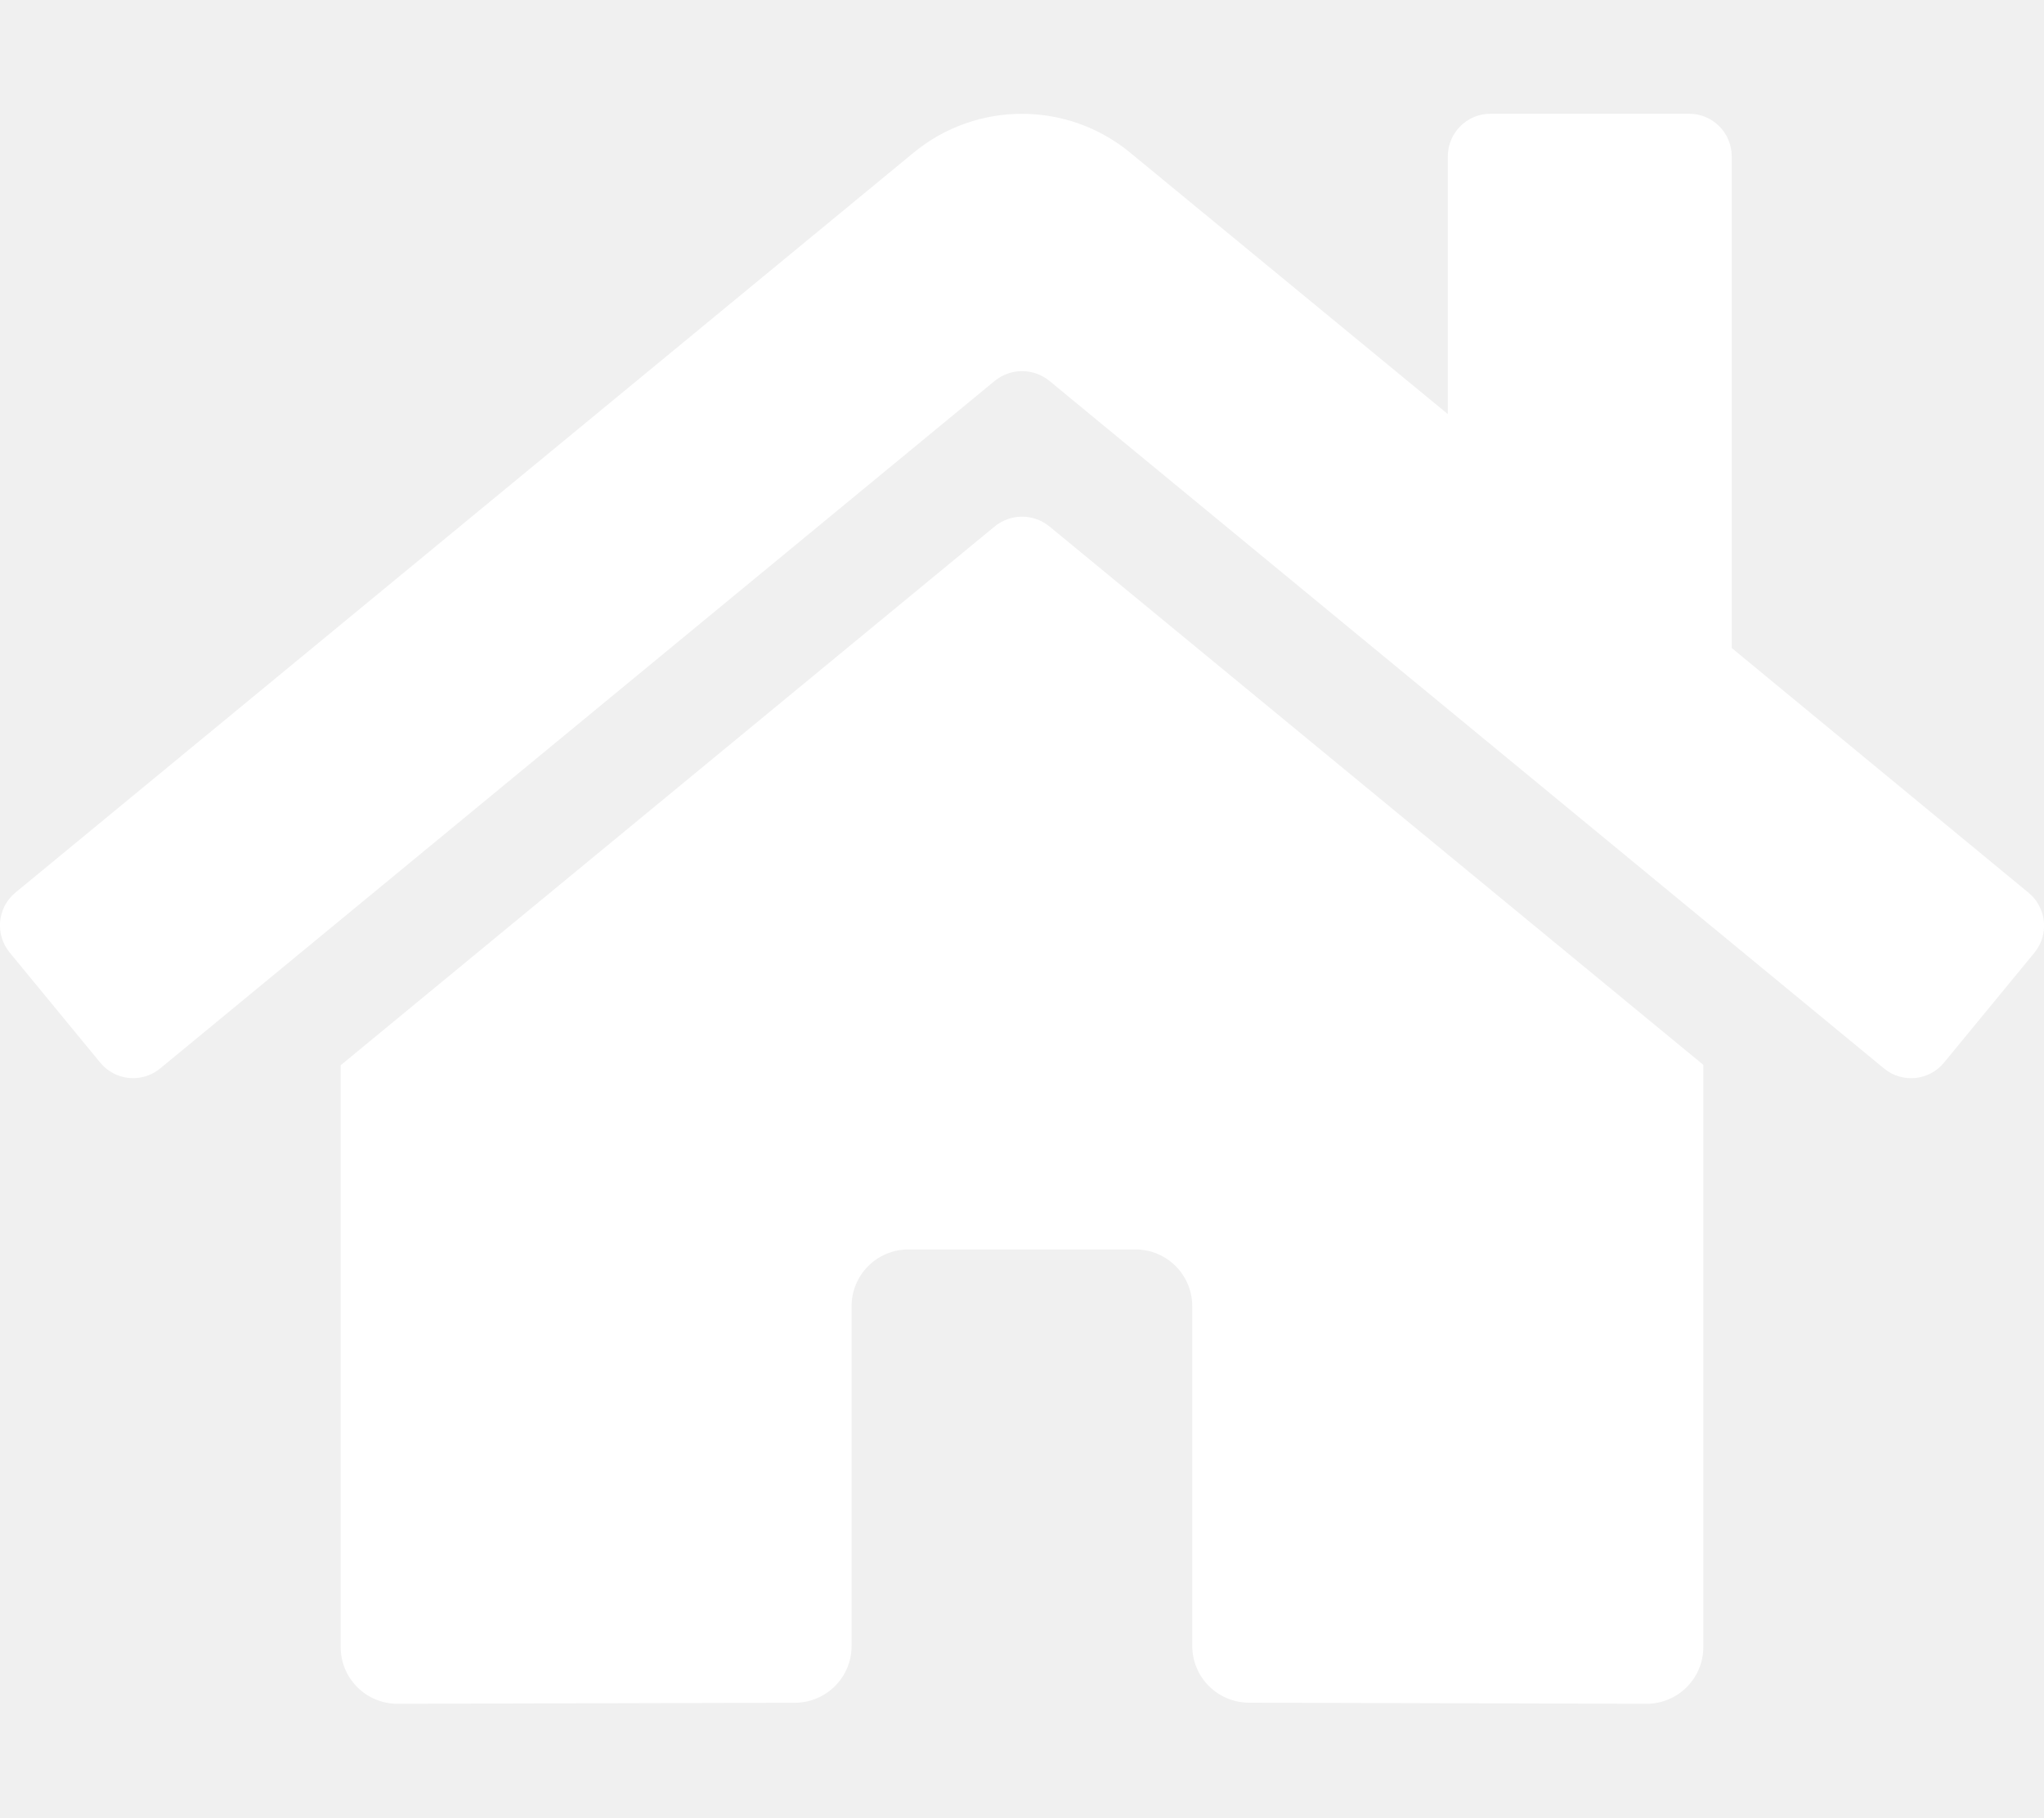
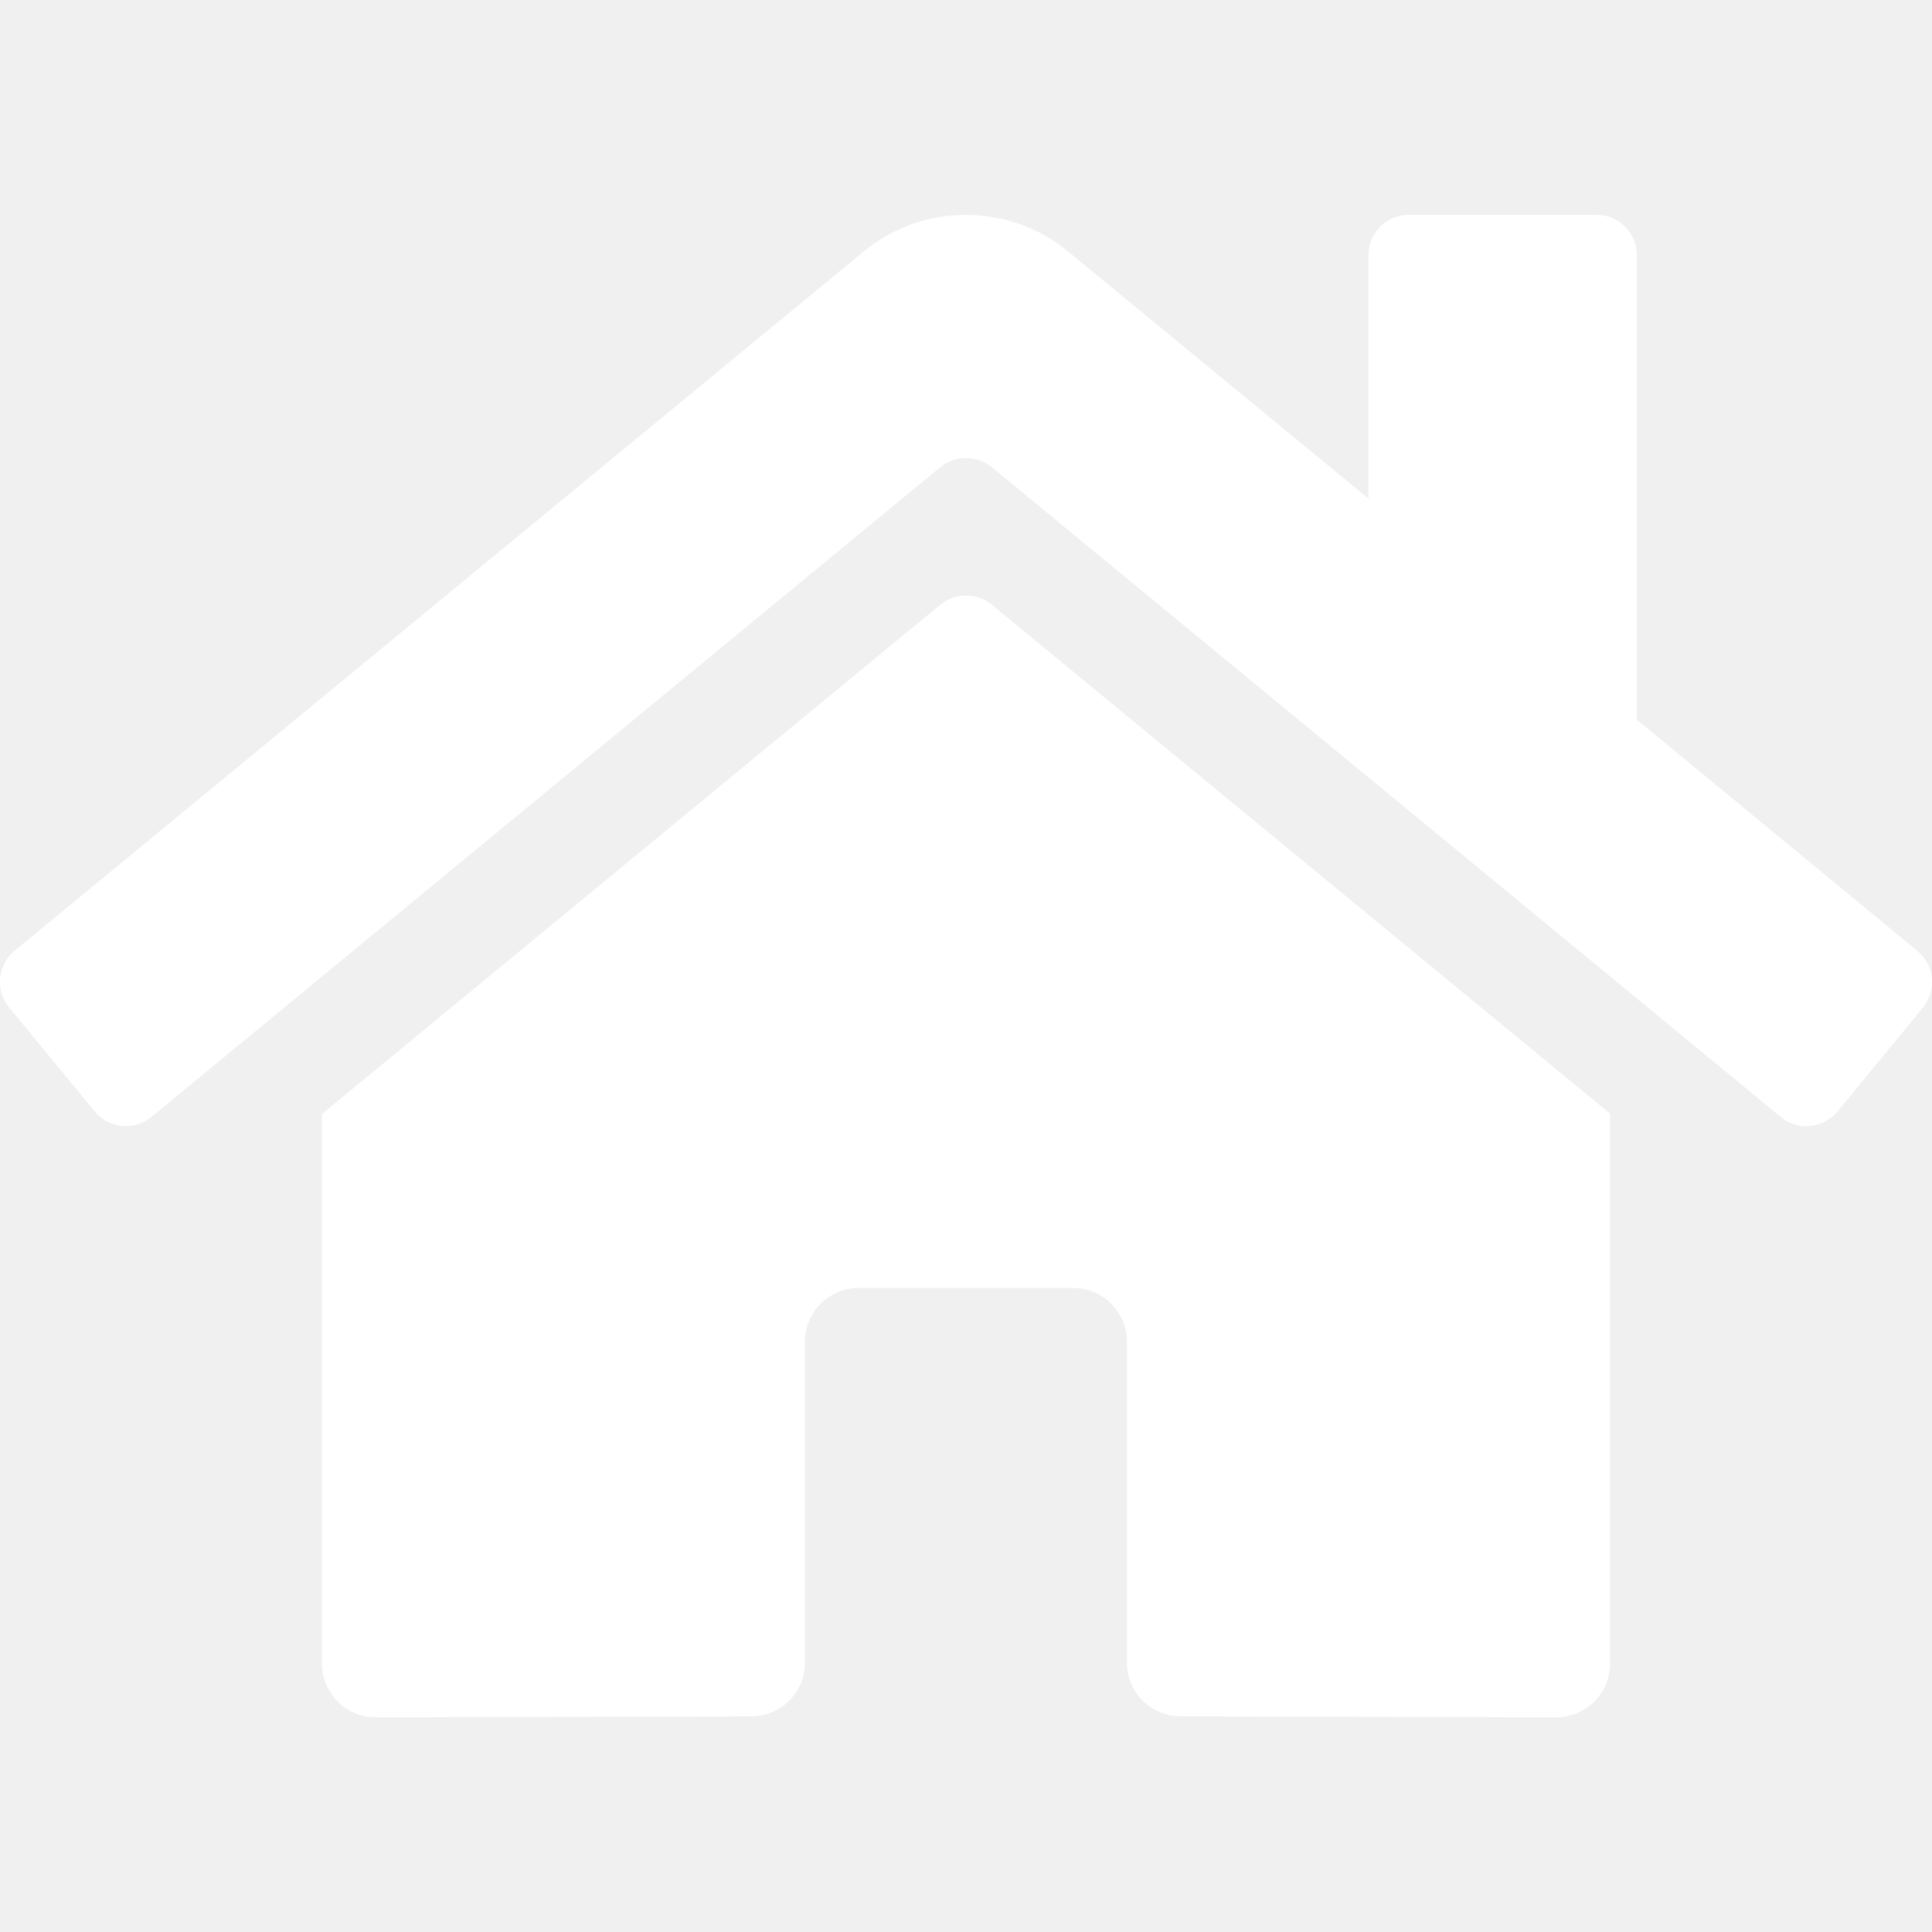
- <svg xmlns="http://www.w3.org/2000/svg" aria-hidden="true" focusable="false" data-prefix="fas" data-icon="home" class="svg-inline--fa fa-home fa-w-18" role="img" viewBox="0 0 576 512">
+ <svg xmlns="http://www.w3.org/2000/svg" aria-hidden="true" focusable="false" data-prefix="fas" data-icon="home" class="svg-inline--fa fa-home fa-w-18" role="img" width="28" height="28" viewBox="0 0 576 512">
  <path fill="#FFFFFF" d="M280.37 148.26L96 300.11V464a16 16 0 0 0 16 16l112.06-.29a16 16 0 0 0 15.92-16V368a16 16 0 0 1 16-16h64a16 16 0 0 1 16 16v95.64a16 16 0 0 0 16 16.05L464 480a16 16 0 0 0 16-16V300L295.67 148.26a12.19 12.19 0 0 0-15.3 0zM571.6 251.47L488 182.56V44.05a12 12 0 0 0-12-12h-56a12 12 0 0 0-12 12v72.61L318.47 43a48 48 0 0 0-61 0L4.34 251.47a12 12 0 0 0-1.6 16.9l25.5 31A12 12 0 0 0 45.15 301l235.22-193.74a12.19 12.19 0 0 1 15.3 0L530.9 301a12 12 0 0 0 16.9-1.6l25.5-31a12 12 0 0 0-1.7-16.93z" />
</svg>
